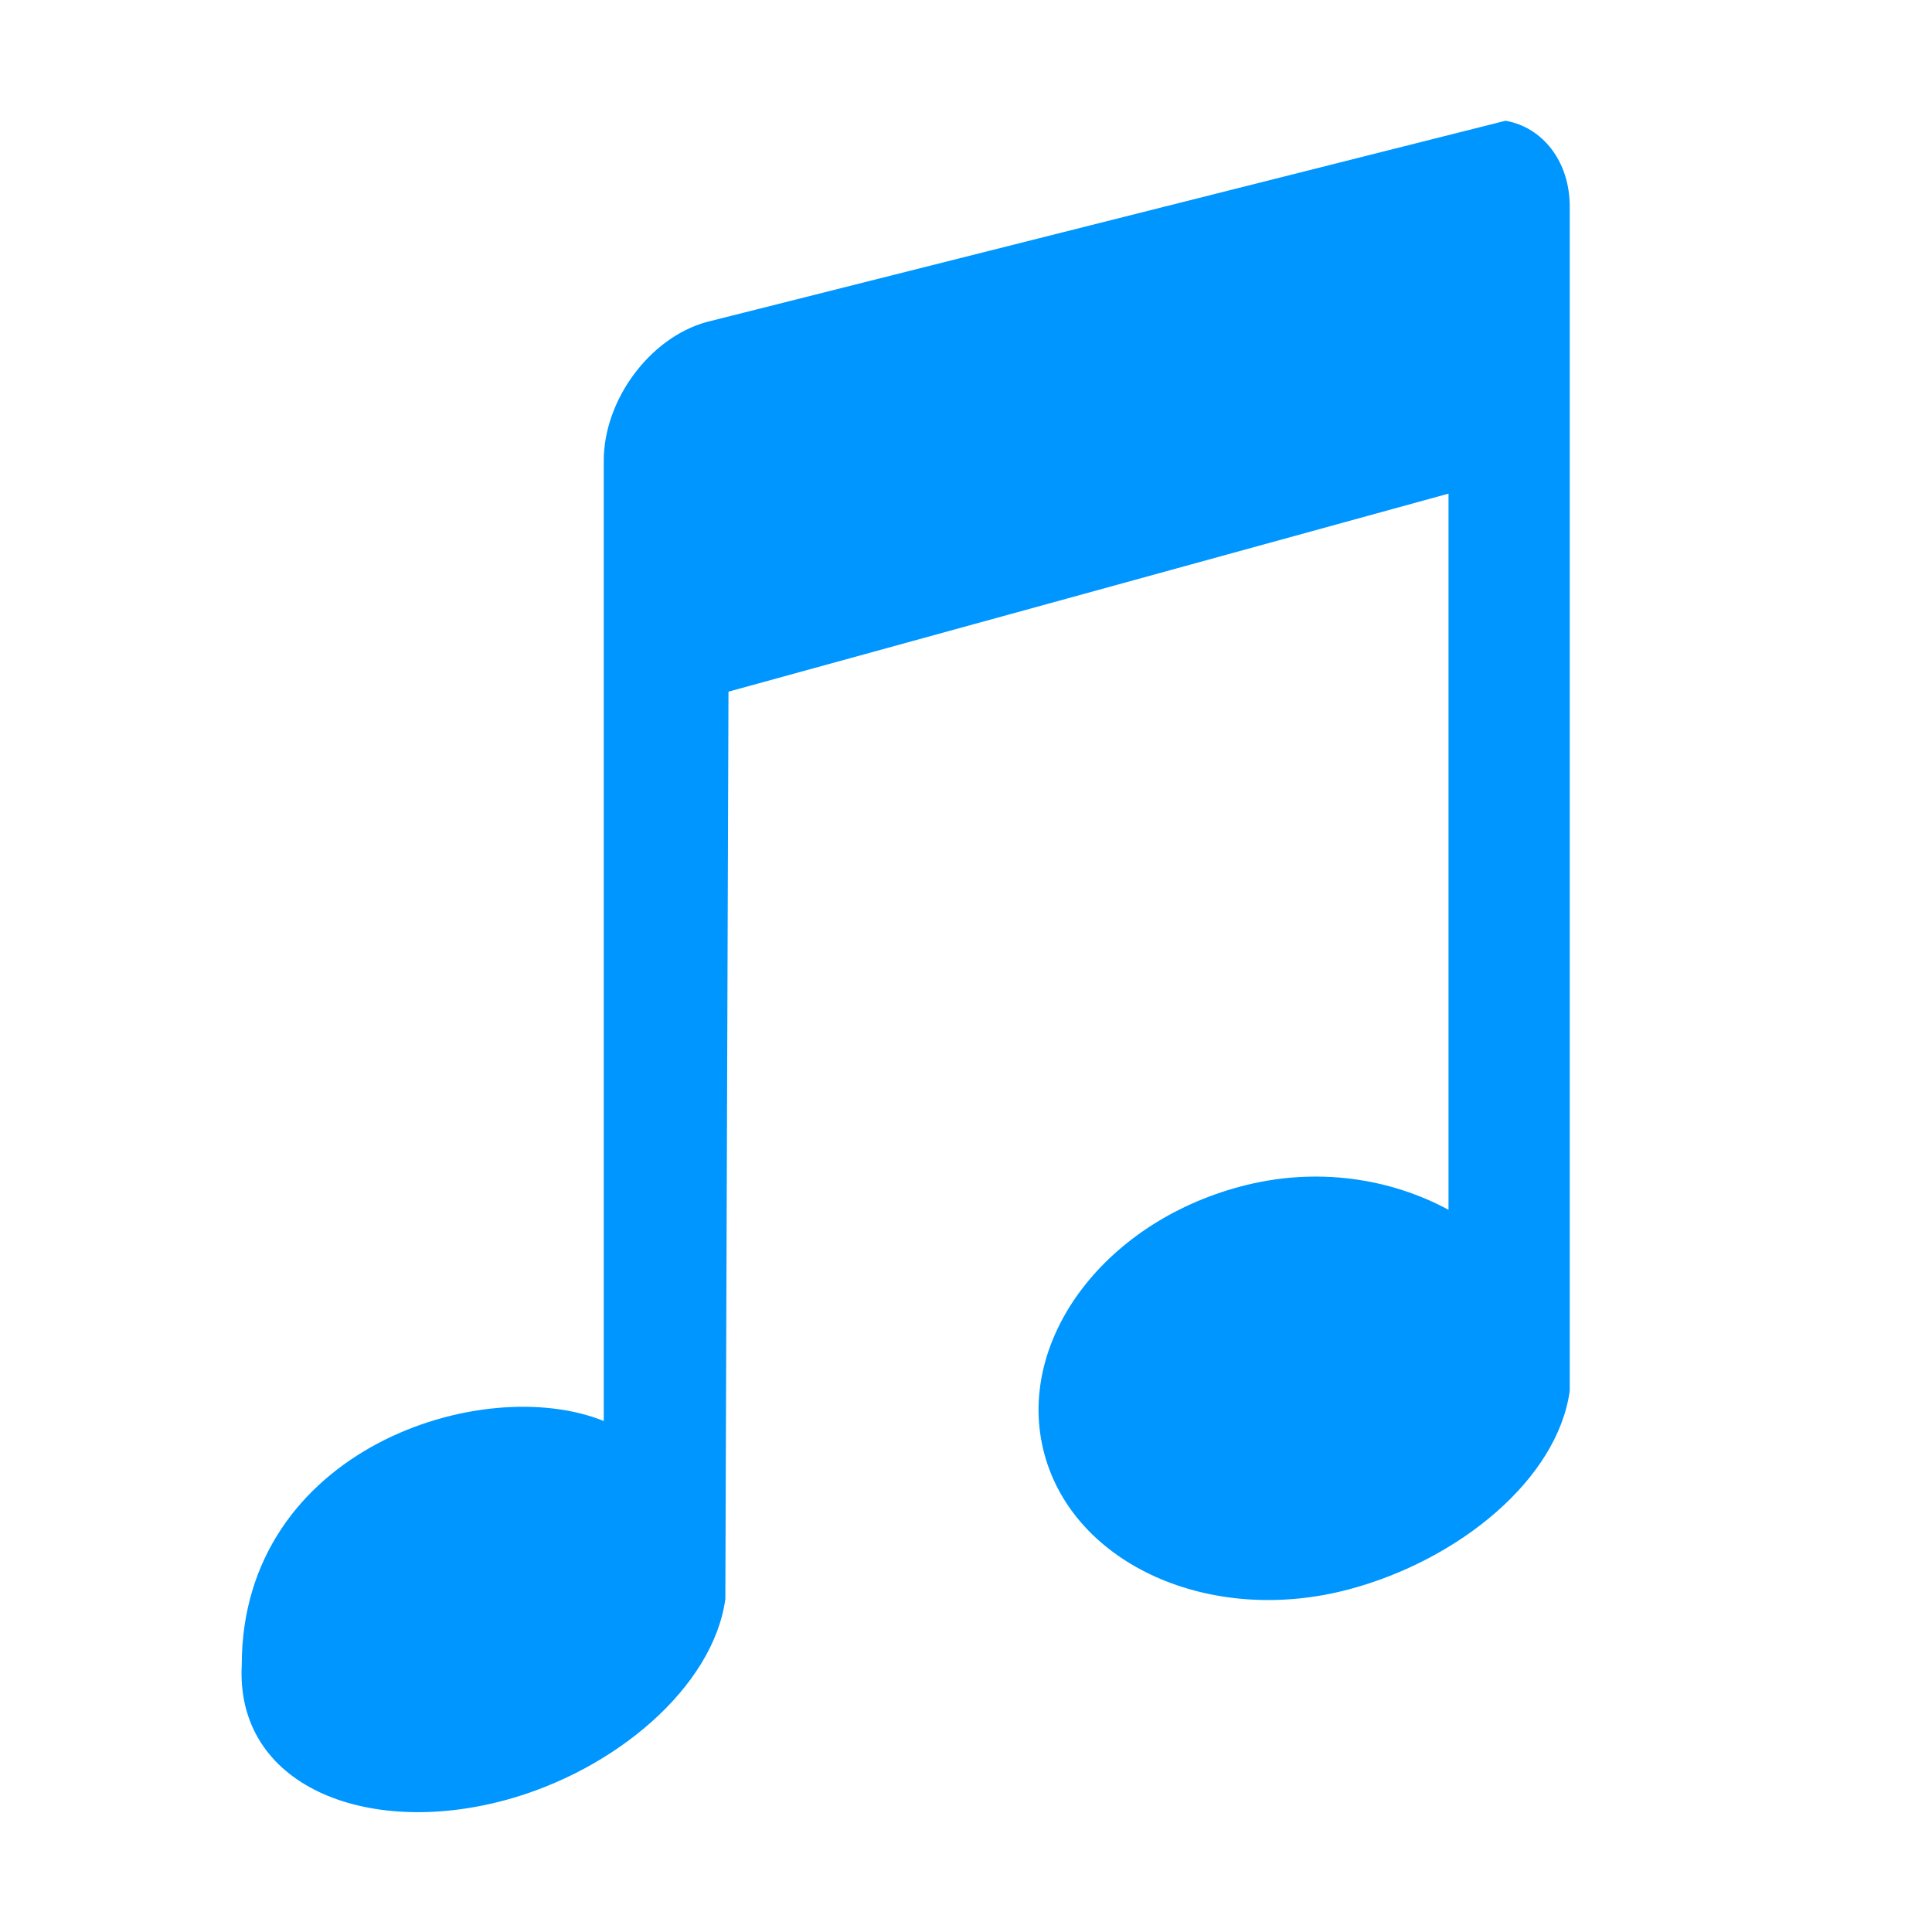
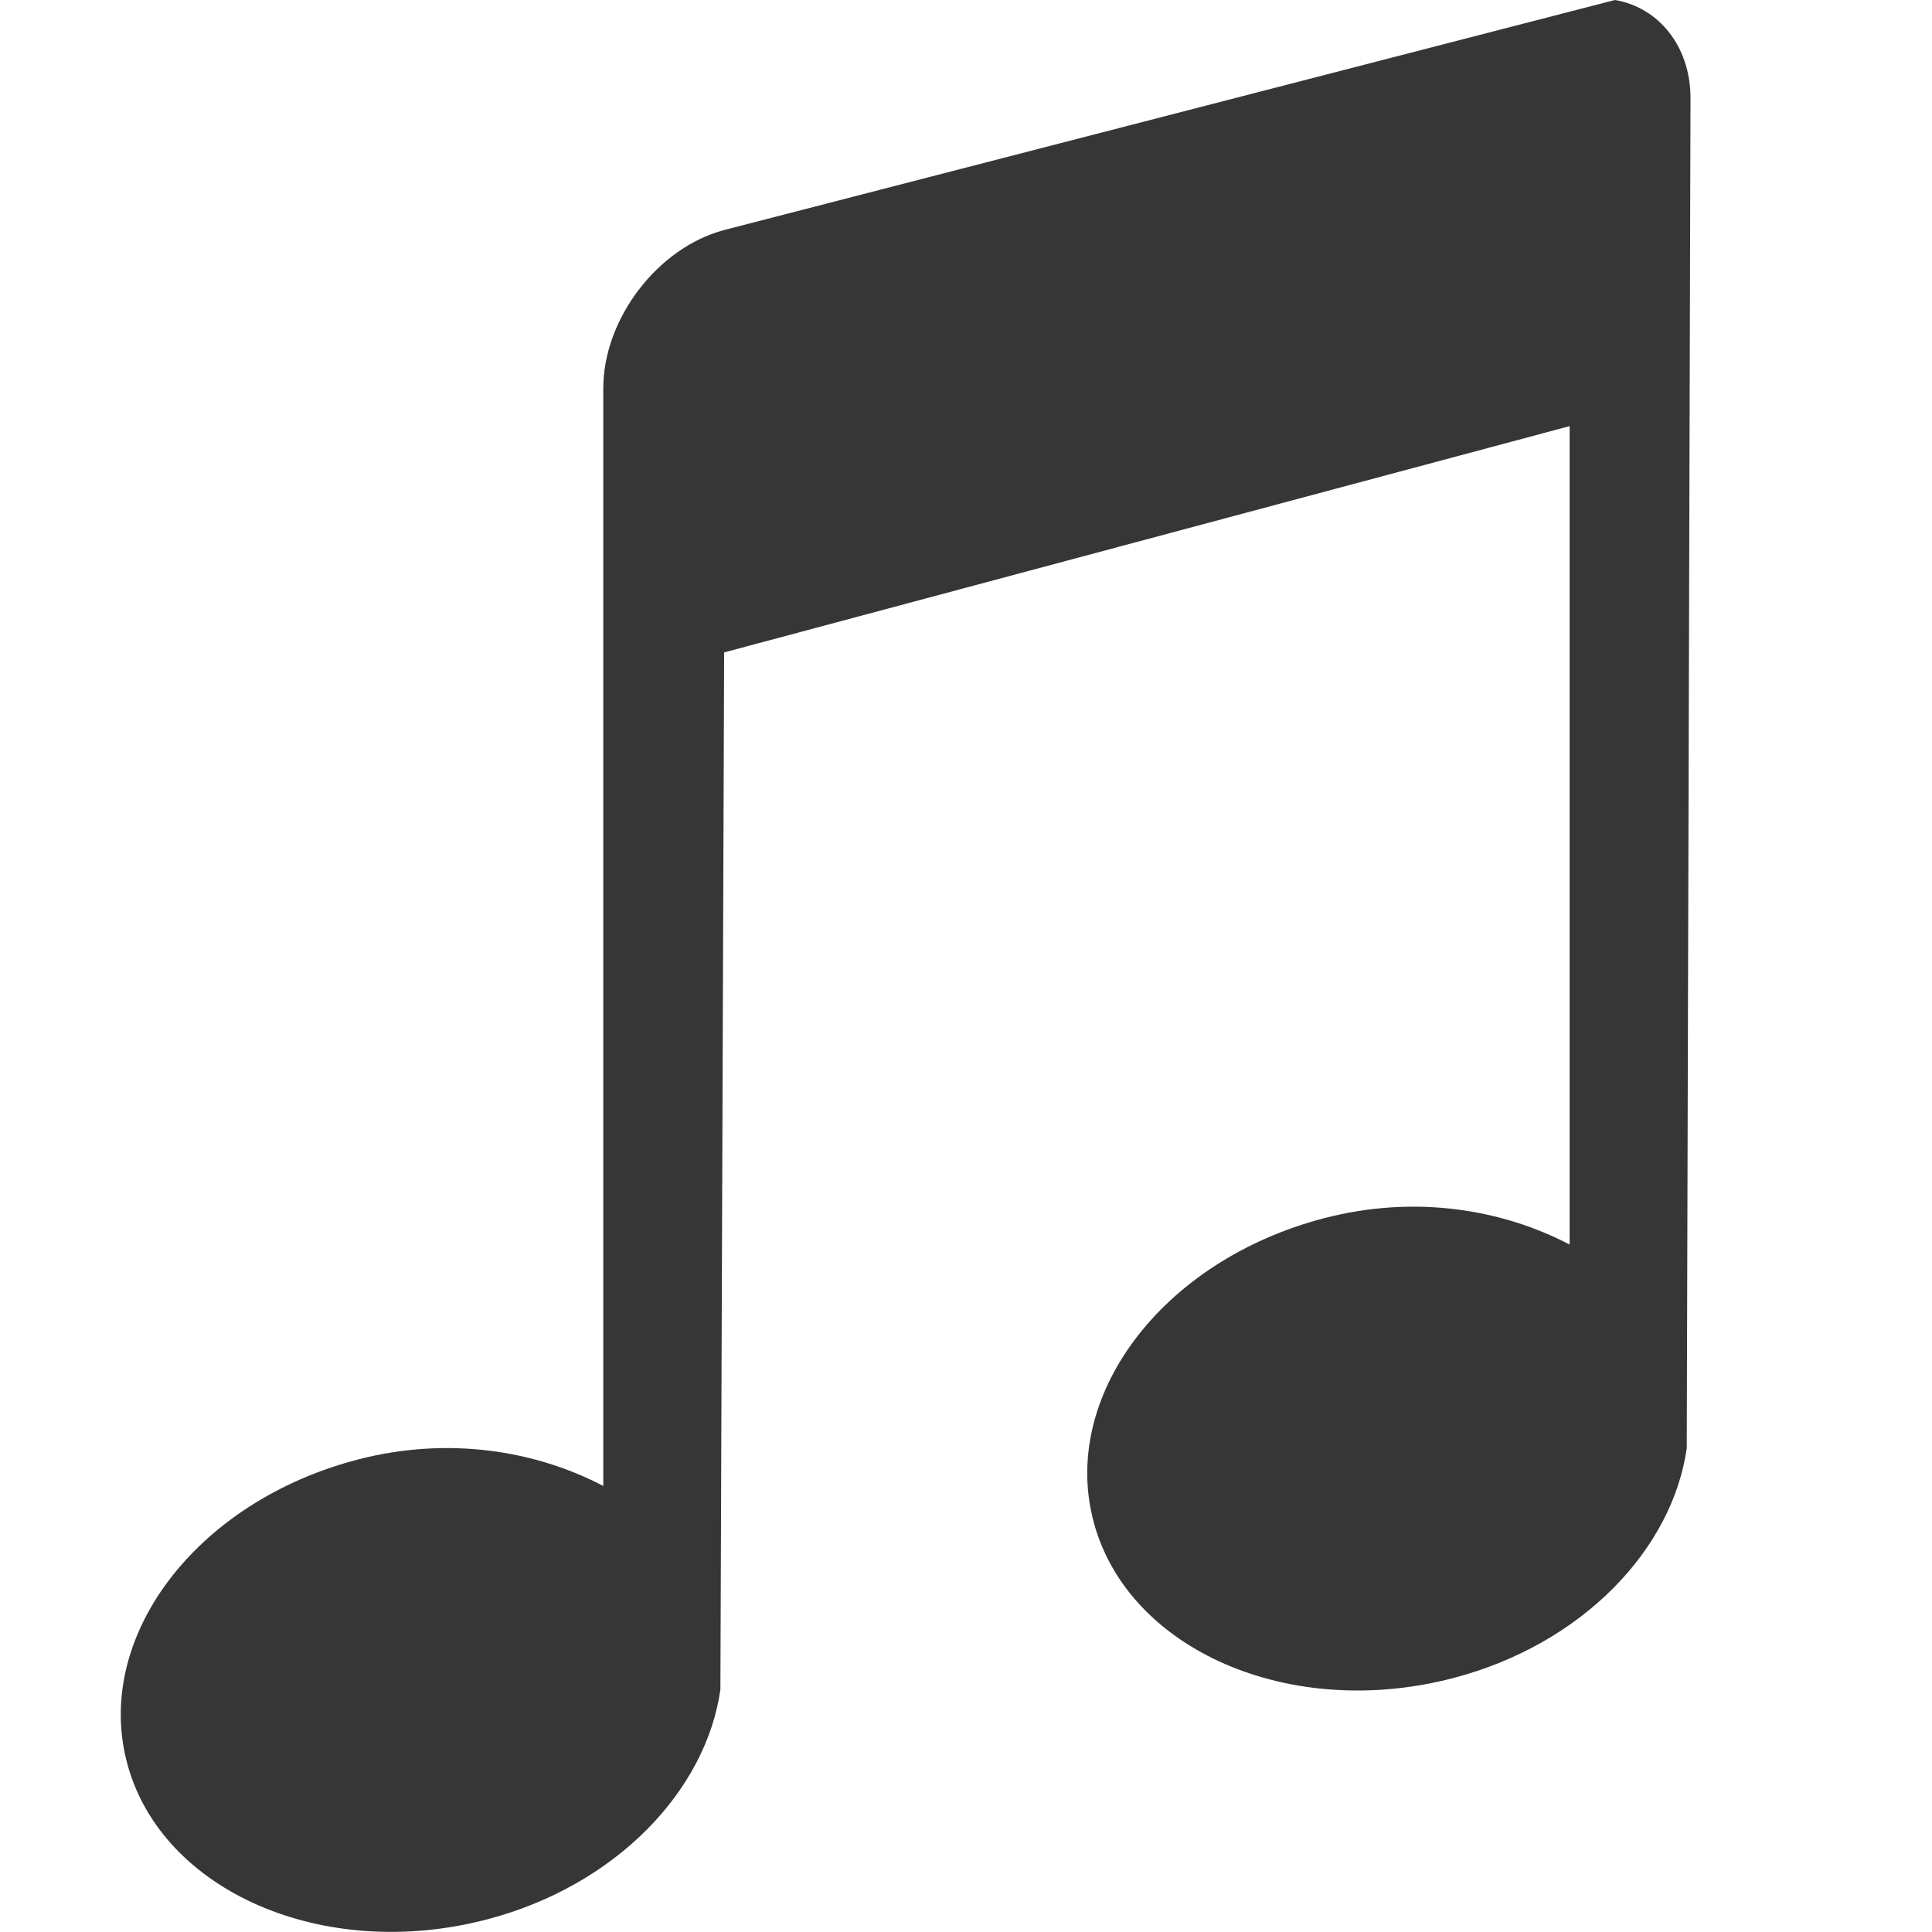
- <svg xmlns="http://www.w3.org/2000/svg" id="svg7" version="1.1" viewBox="0 0 16 16" height="16" width="16">
-   <defs id="defs3">
-     <style type="text/css" id="current-color-scheme">
-    .ColorScheme-Text { color:#363636; } .ColorScheme-Highlight { color:#5294e2; }
-   </style>
-     <style id="current-color-scheme-3" type="text/css">
-    .ColorScheme-Text { color:#363636; } .ColorScheme-Highlight { color:#5294e2; }
-   </style>
+ <svg xmlns="http://www.w3.org/2000/svg" width="16" height="16" version="1.1" viewBox="0 0 16 16">
+   <defs>
+     <style id="current-color-scheme" type="text/css">.ColorScheme-Text { color:#363636; }</style>
  </defs>
-   <path id="path5" d="M 12.468,1 5.851,2.667 C 5.38,2.797 5,3.313 5,3.815 V 11.768 C 3.998,11.362 2.002,12 2.002,13.79 c -0.051,0.998 1.028,1.427 2.175,1.12 0.915,-0.245 1.729,-0.937 1.83,-1.667 L 6.033,5.728 11.996,4.088 V 10.019 C 11.518,9.761 10.905,9.657 10.27,9.827 9.122,10.134 8.403,11.126 8.649,12.041 8.895,12.957 10.025,13.468 11.173,13.162 12.088,12.917 12.899,12.248 13,11.518 V 1.711 C 13,1.335 12.774,1.053 12.468,1 Z" class="ColorScheme-Text" style="color:#363636;opacity:1;fill:#0096ff;fill-opacity:1;stroke-width:0.862" />
+   <path d="m13.374-1.5321e-7 -7.377 1.905c-0.554 0.148-1.001 0.738-1.001 1.312v9.089c-0.562-0.294-1.284-0.413-2.032-0.219-1.35 0.351-2.197 1.484-1.907 2.53 0.289 1.046 1.62 1.631 2.971 1.28 1.077-0.28 1.82-1.071 1.938-1.905l0.031-8.589 7.002-1.874v6.778c-0.562-0.294-1.283-0.413-2.031-0.219-1.35 0.351-2.197 1.484-1.907 2.53 0.289 1.046 1.619 1.631 2.97 1.28 1.077-0.28 1.82-1.071 1.938-1.905l0.031-11.181c0-0.43-0.266-0.752-0.626-0.812z" style="fill:currentColor" class="ColorScheme-Text" />
</svg>
